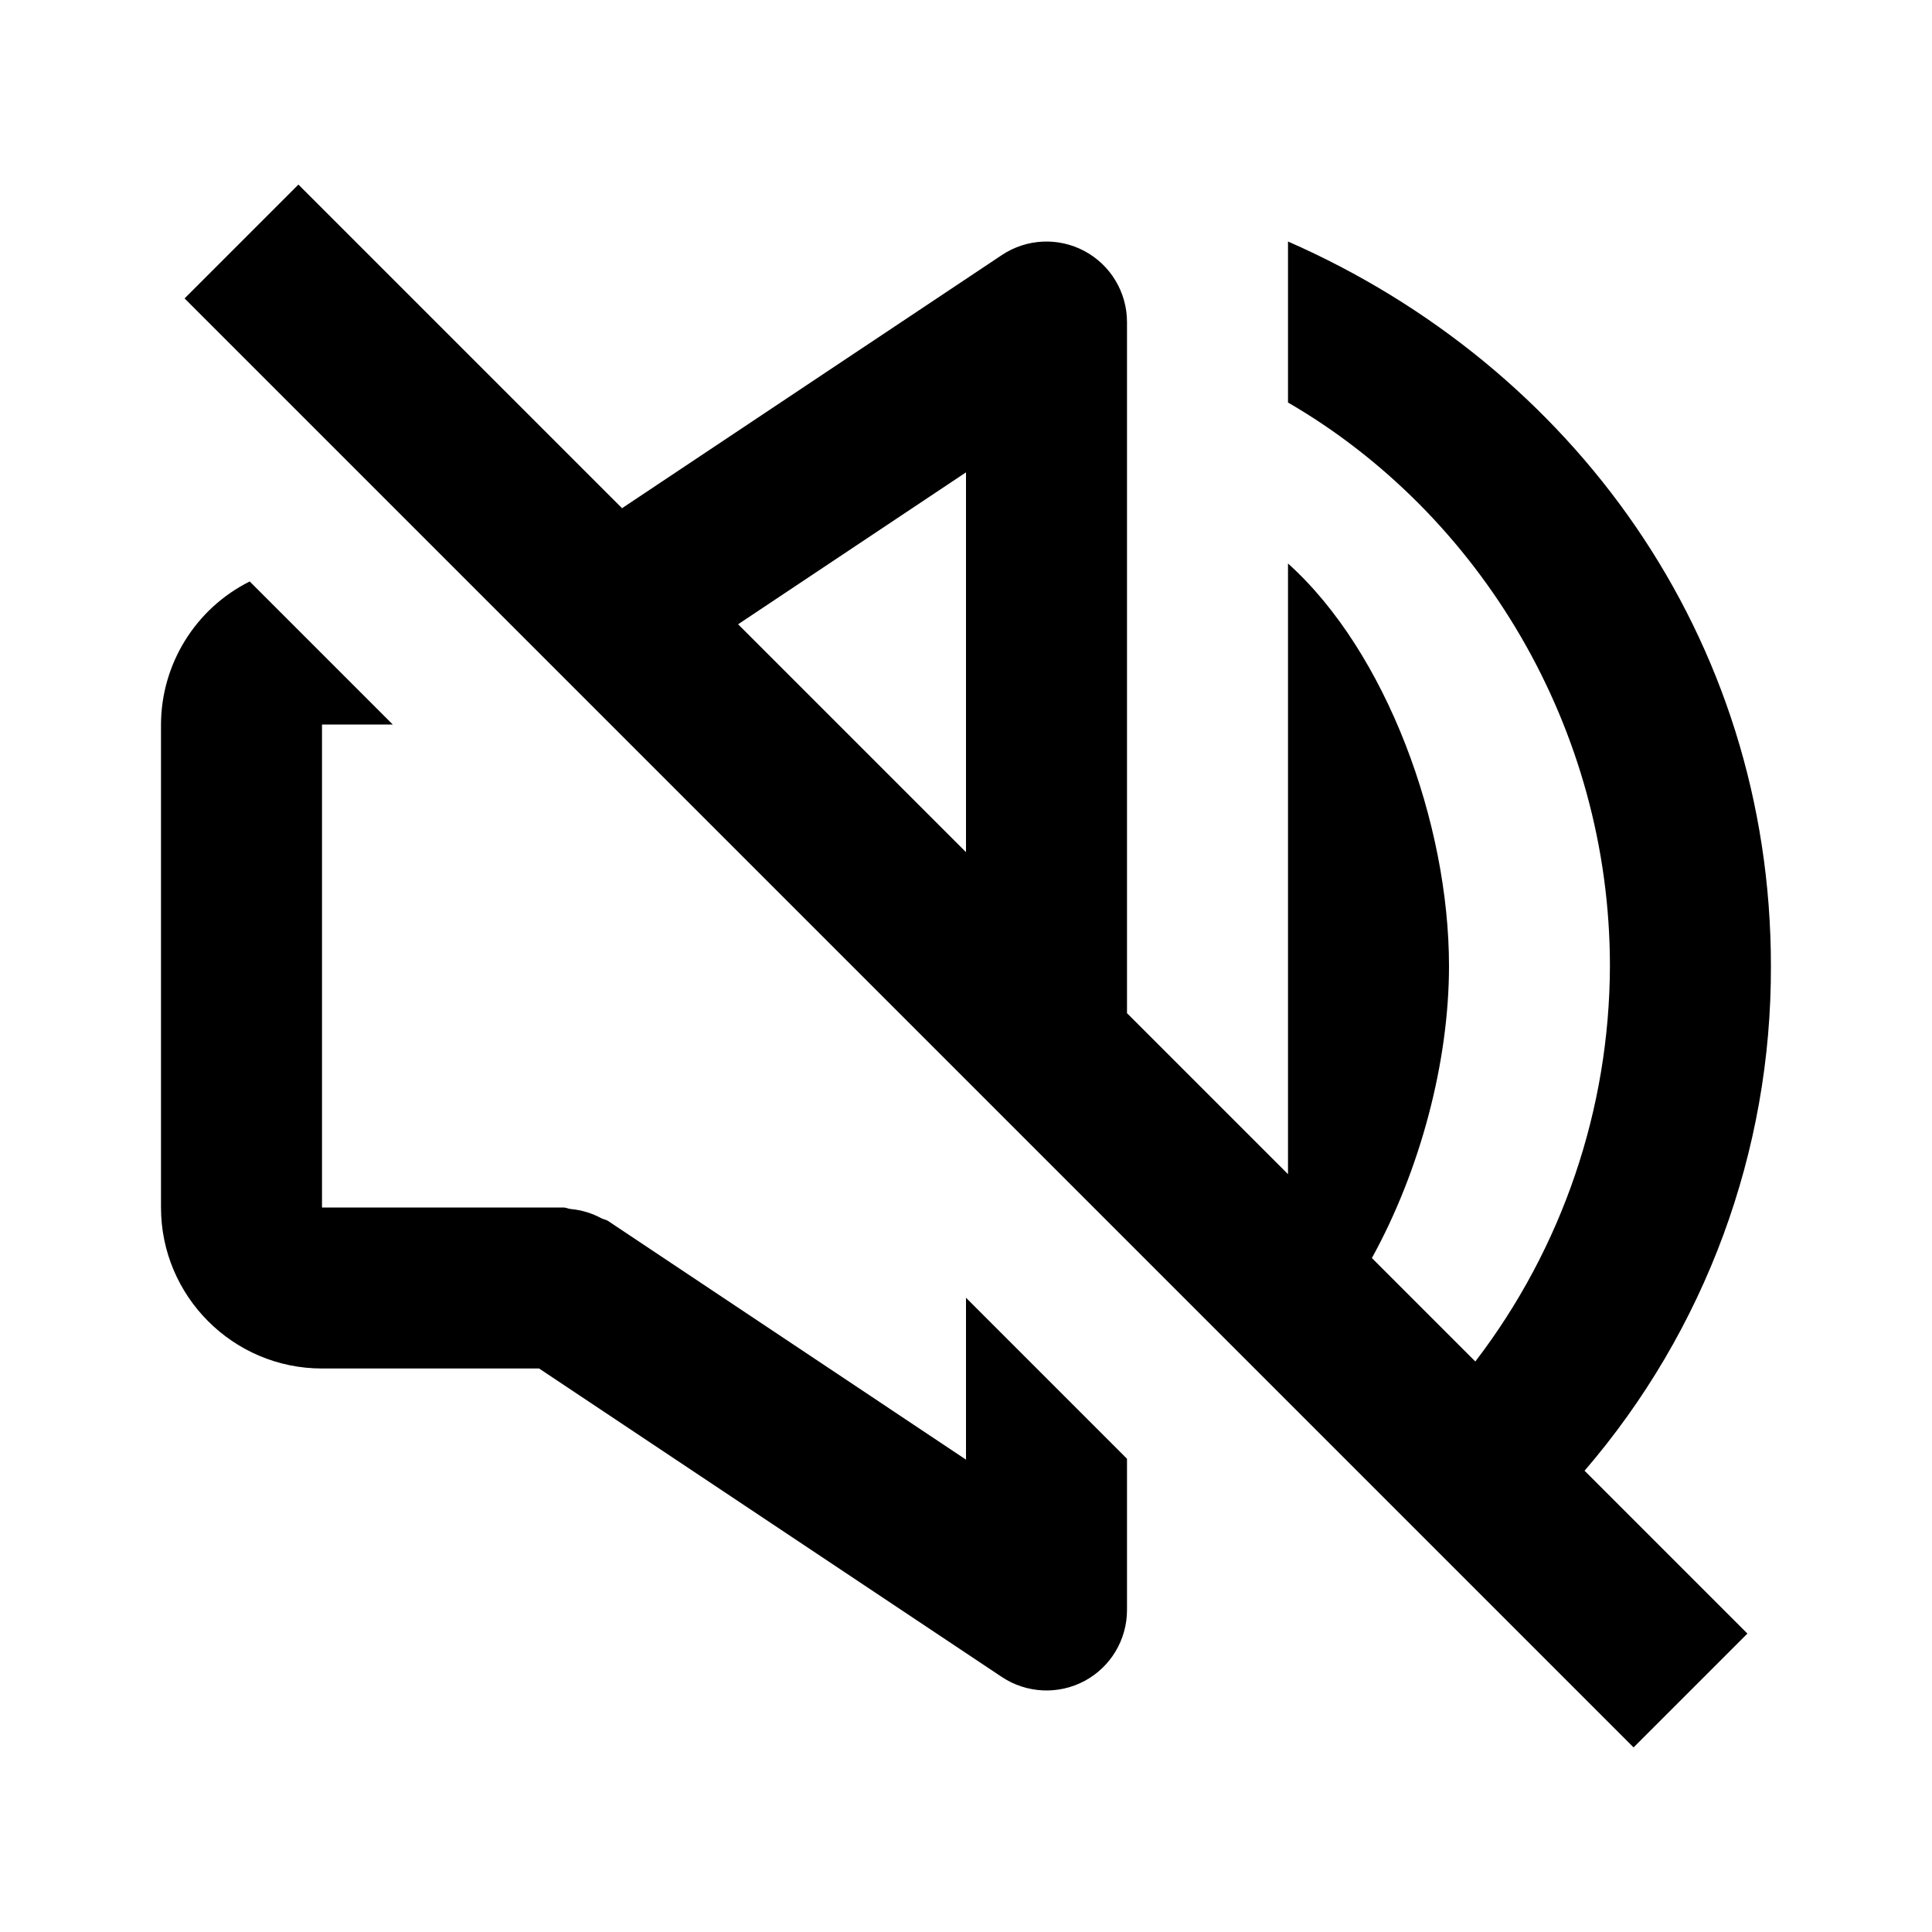
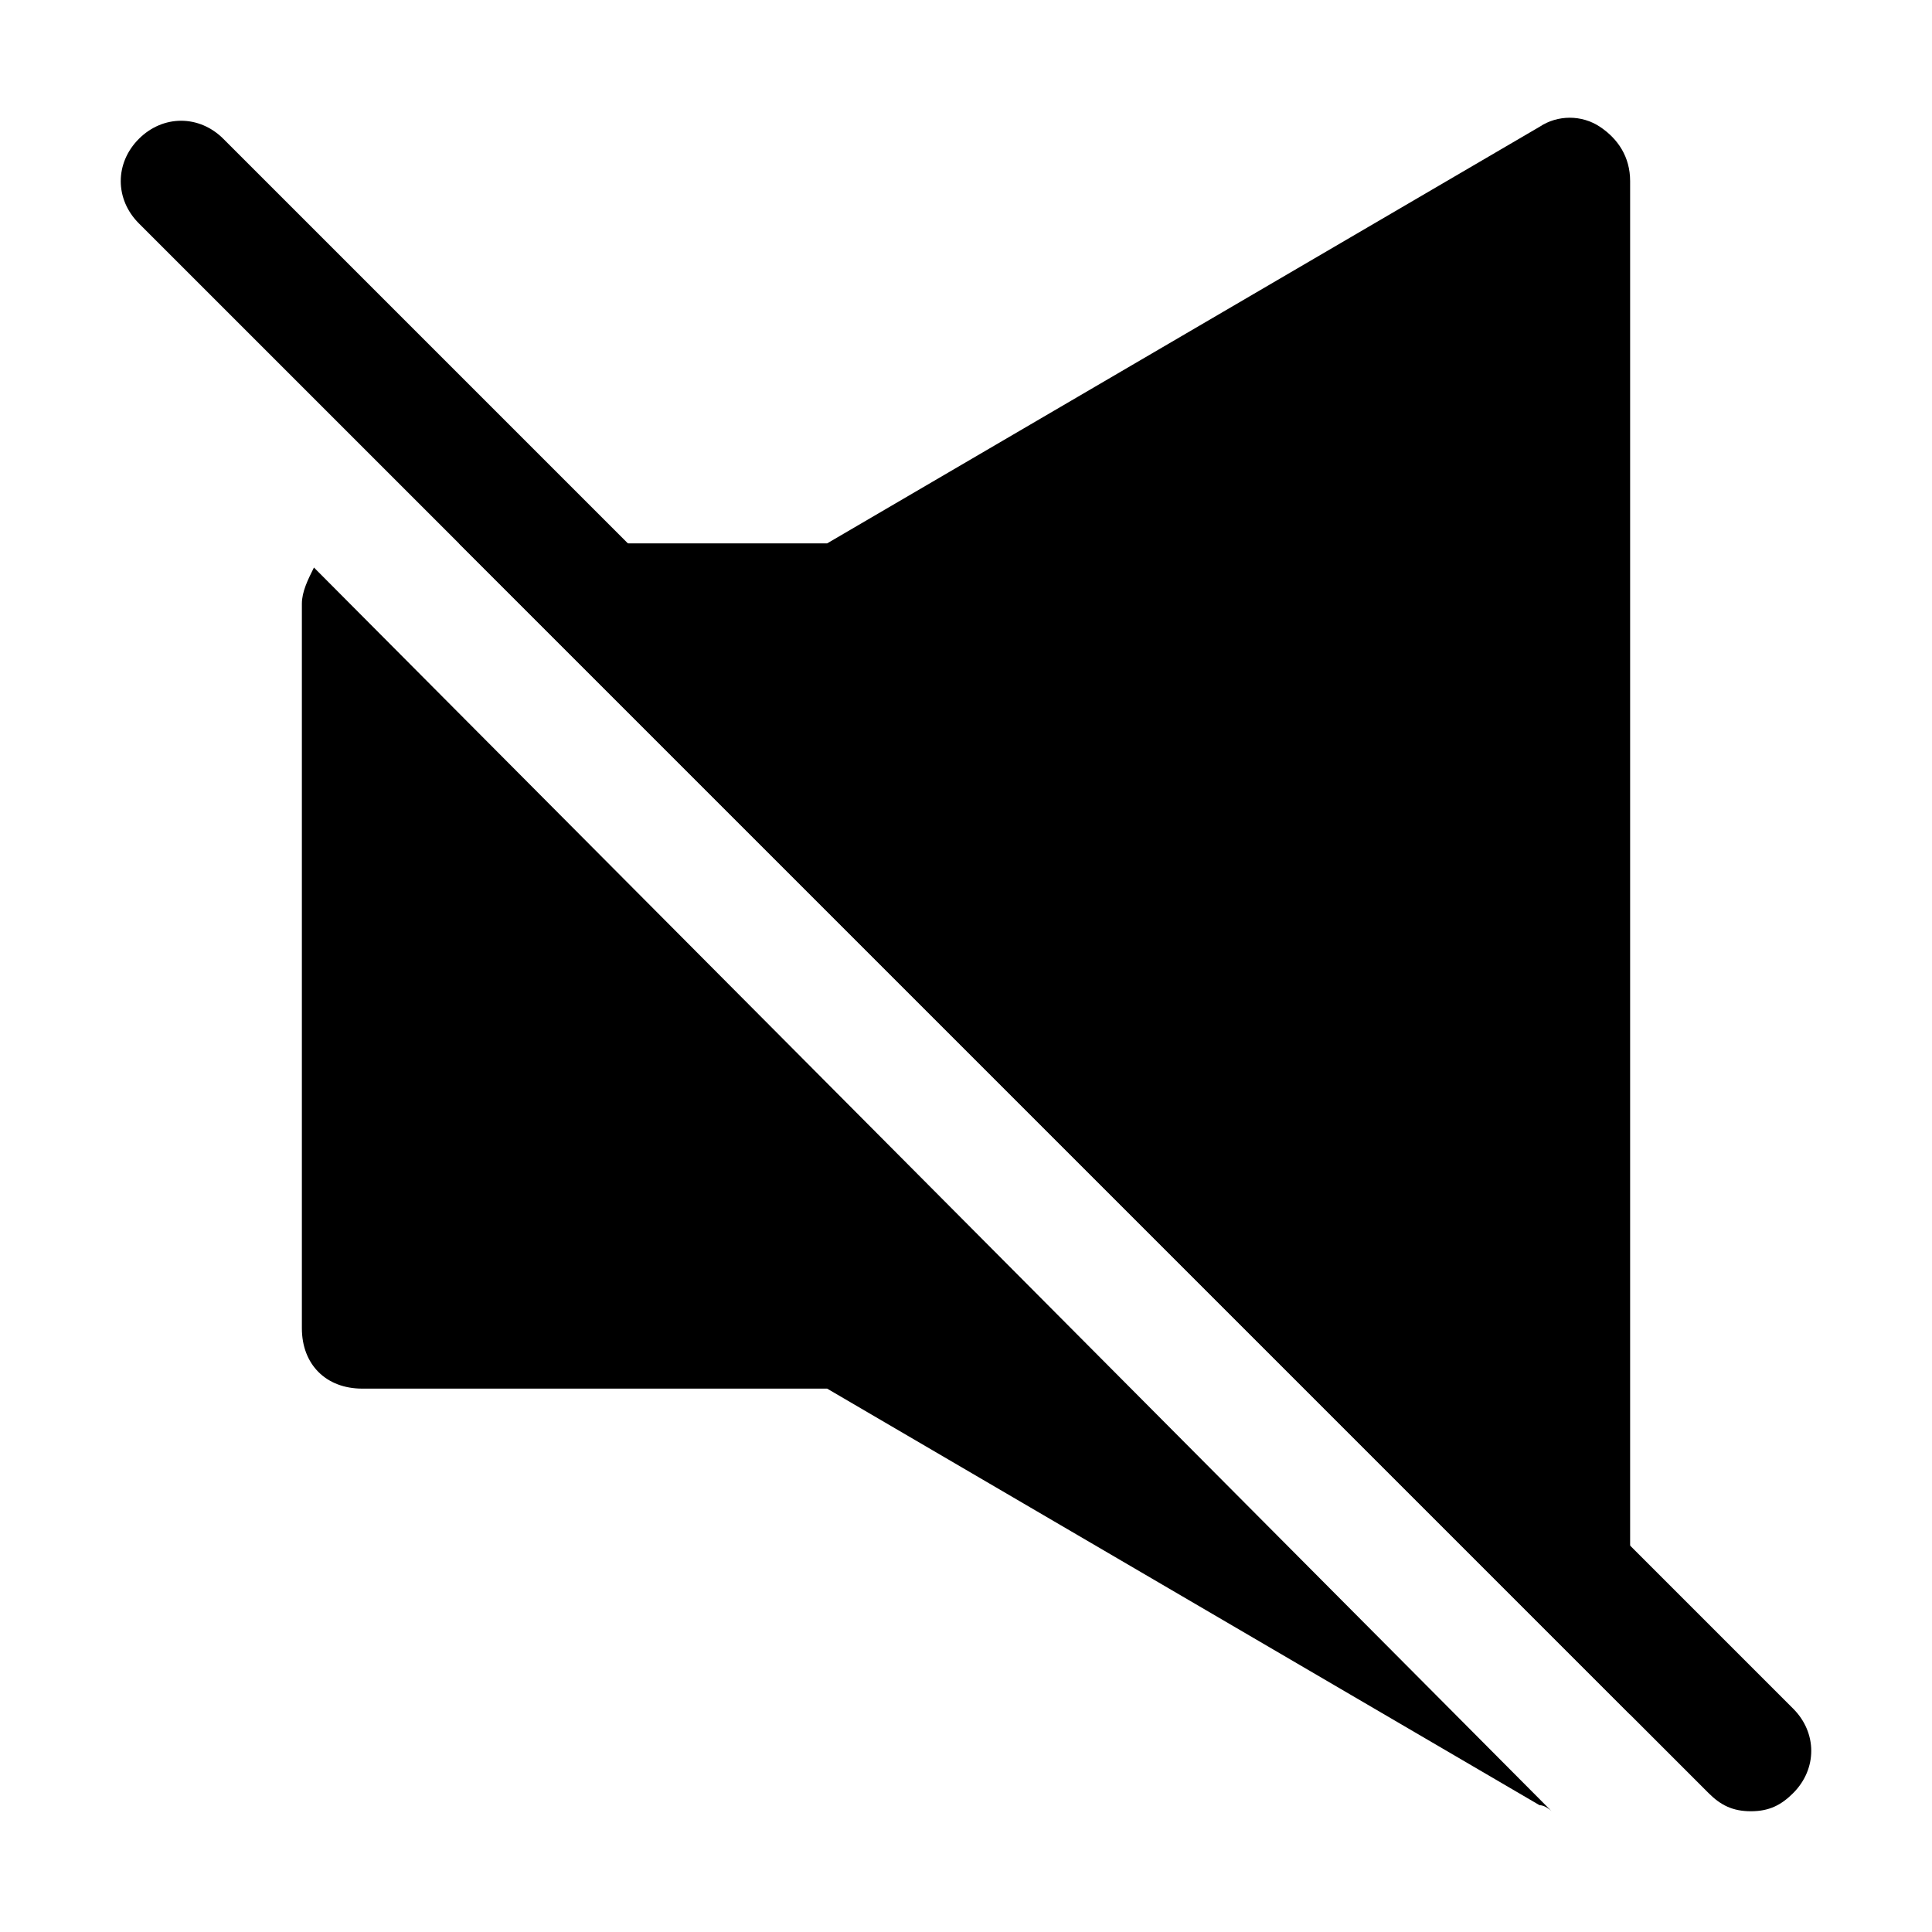
- <svg xmlns="http://www.w3.org/2000/svg" width="24px" height="24px" viewBox="0 0 24 24">
-   <path d="m21.707 20.293-2.023-2.023A9.566 9.566 0 0 0 21.999 12c0-4.091-2.472-7.453-5.999-9v2c2.387 1.386 3.999 4.047 3.999 7a8.113 8.113 0 0 1-1.672 4.913l-1.285-1.285C17.644 14.536 18 13.19 18 12c0-1.771-.775-3.9-2-5v7.586l-2-2V4a1 1 0 0 0-1.554-.832L7.727 6.313l-4.02-4.02-1.414 1.414 18 18 1.414-1.414zM12 5.868v4.718L9.169 7.755 12 5.868zM4 17h2.697l5.748 3.832a1.004 1.004 0 0 0 1.027.05A1 1 0 0 0 14 20v-1.879l-2-2v2.011l-4.445-2.964c-.025-.017-.056-.02-.082-.033a.986.986 0 0 0-.382-.116C7.059 15.016 7.032 15 7 15H4V9h.879L3.102 7.223A1.995 1.995 0 0 0 2 9v6c0 1.103.897 2 2 2z" />
+ <svg xmlns="http://www.w3.org/2000/svg" id="Icons" style="enable-background:new 0 0 32 32;" version="1.1" viewBox="0 0 32 32" xml:space="preserve">
+   <style type="text/css">
+ 	.st0{fill:none;stroke:#000000;stroke-width:2;stroke-linecap:round;stroke-linejoin:round;stroke-miterlimit:10;}
+ </style>
+   <g>
+     <path d="M29,30c-0.3,0-0.5-0.1-0.7-0.3l-26-26c-0.4-0.4-0.4-1,0-1.4s1-0.4,1.4,0l26,26c0.4,0.4,0.4,1,0,1.4   C29.5,29.9,29.3,30,29,30z" />
+   </g>
+   <g>
+     <path d="M27,28.4V3c0-0.4-0.2-0.7-0.5-0.9c-0.3-0.2-0.7-0.2-1,0L13.7,9H7.6L27,28.4z" />
+     <path d="M5.2,9.4C5.1,9.6,5,9.8,5,10v12c0,0.6,0.4,1,1,1h7.7l11.8,6.9c0.1,0,0.2,0.1,0.2,0.1L5.2,9.4z" />
+   </g>
</svg>
